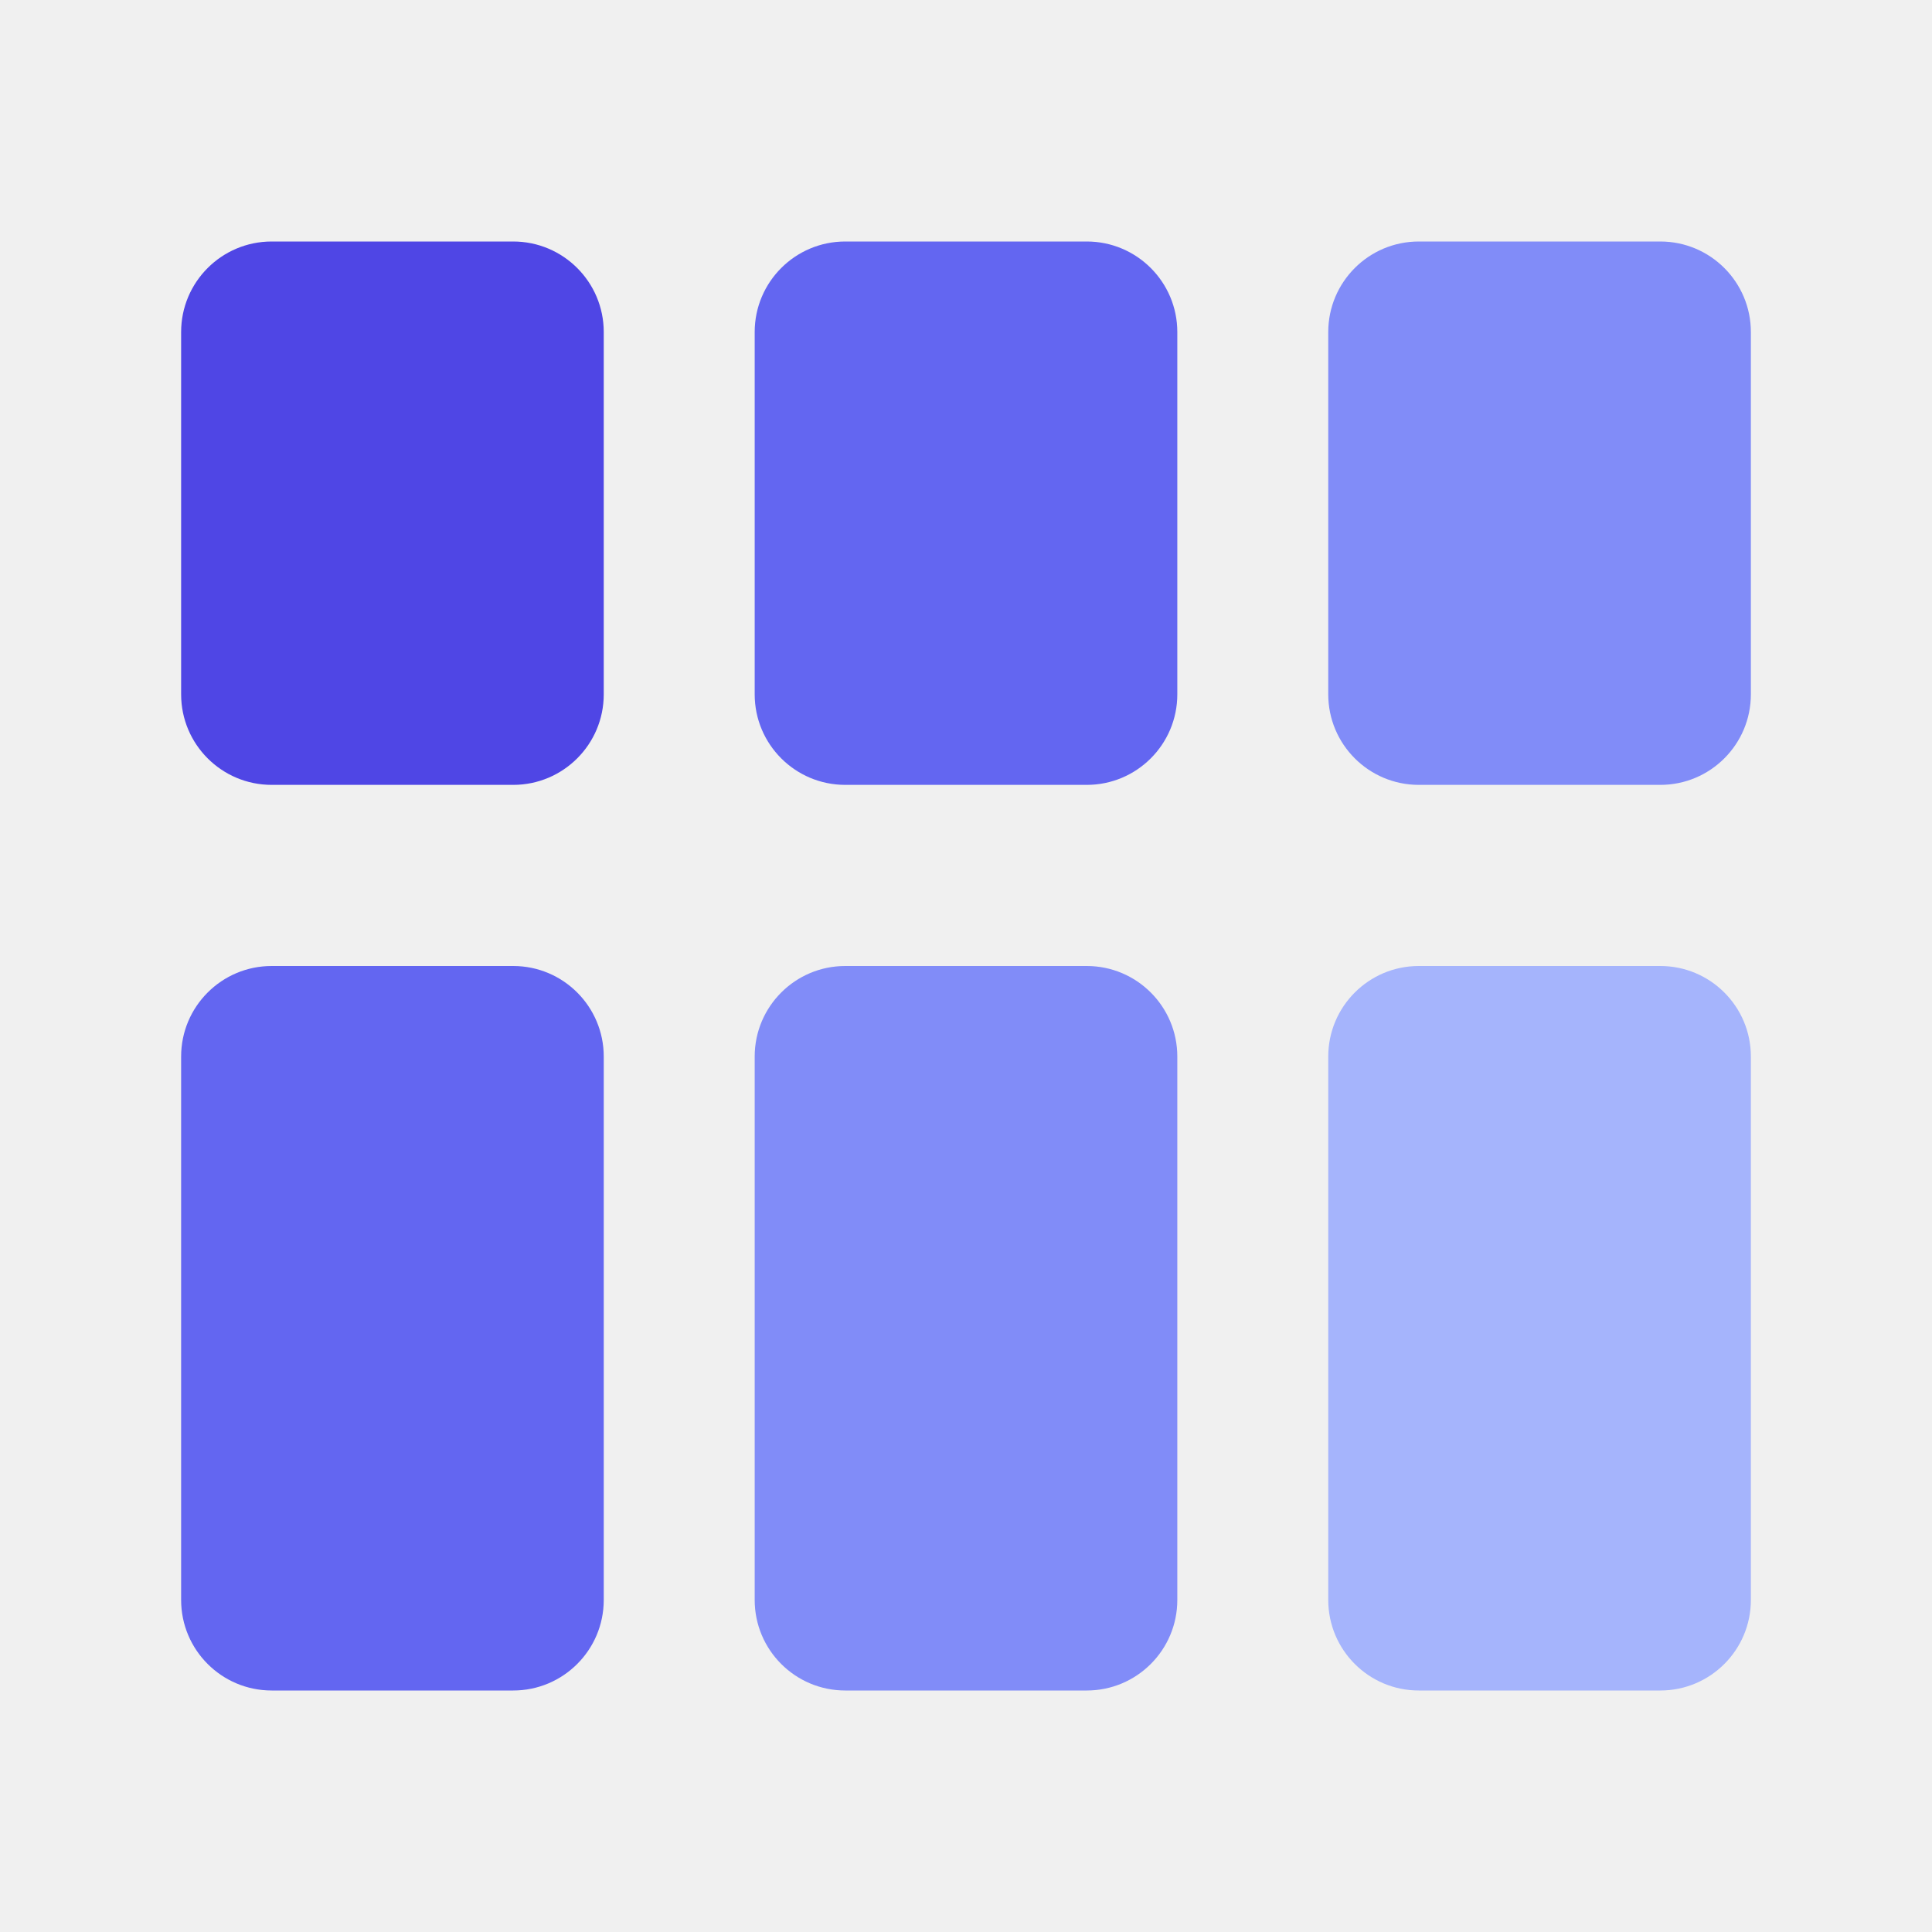
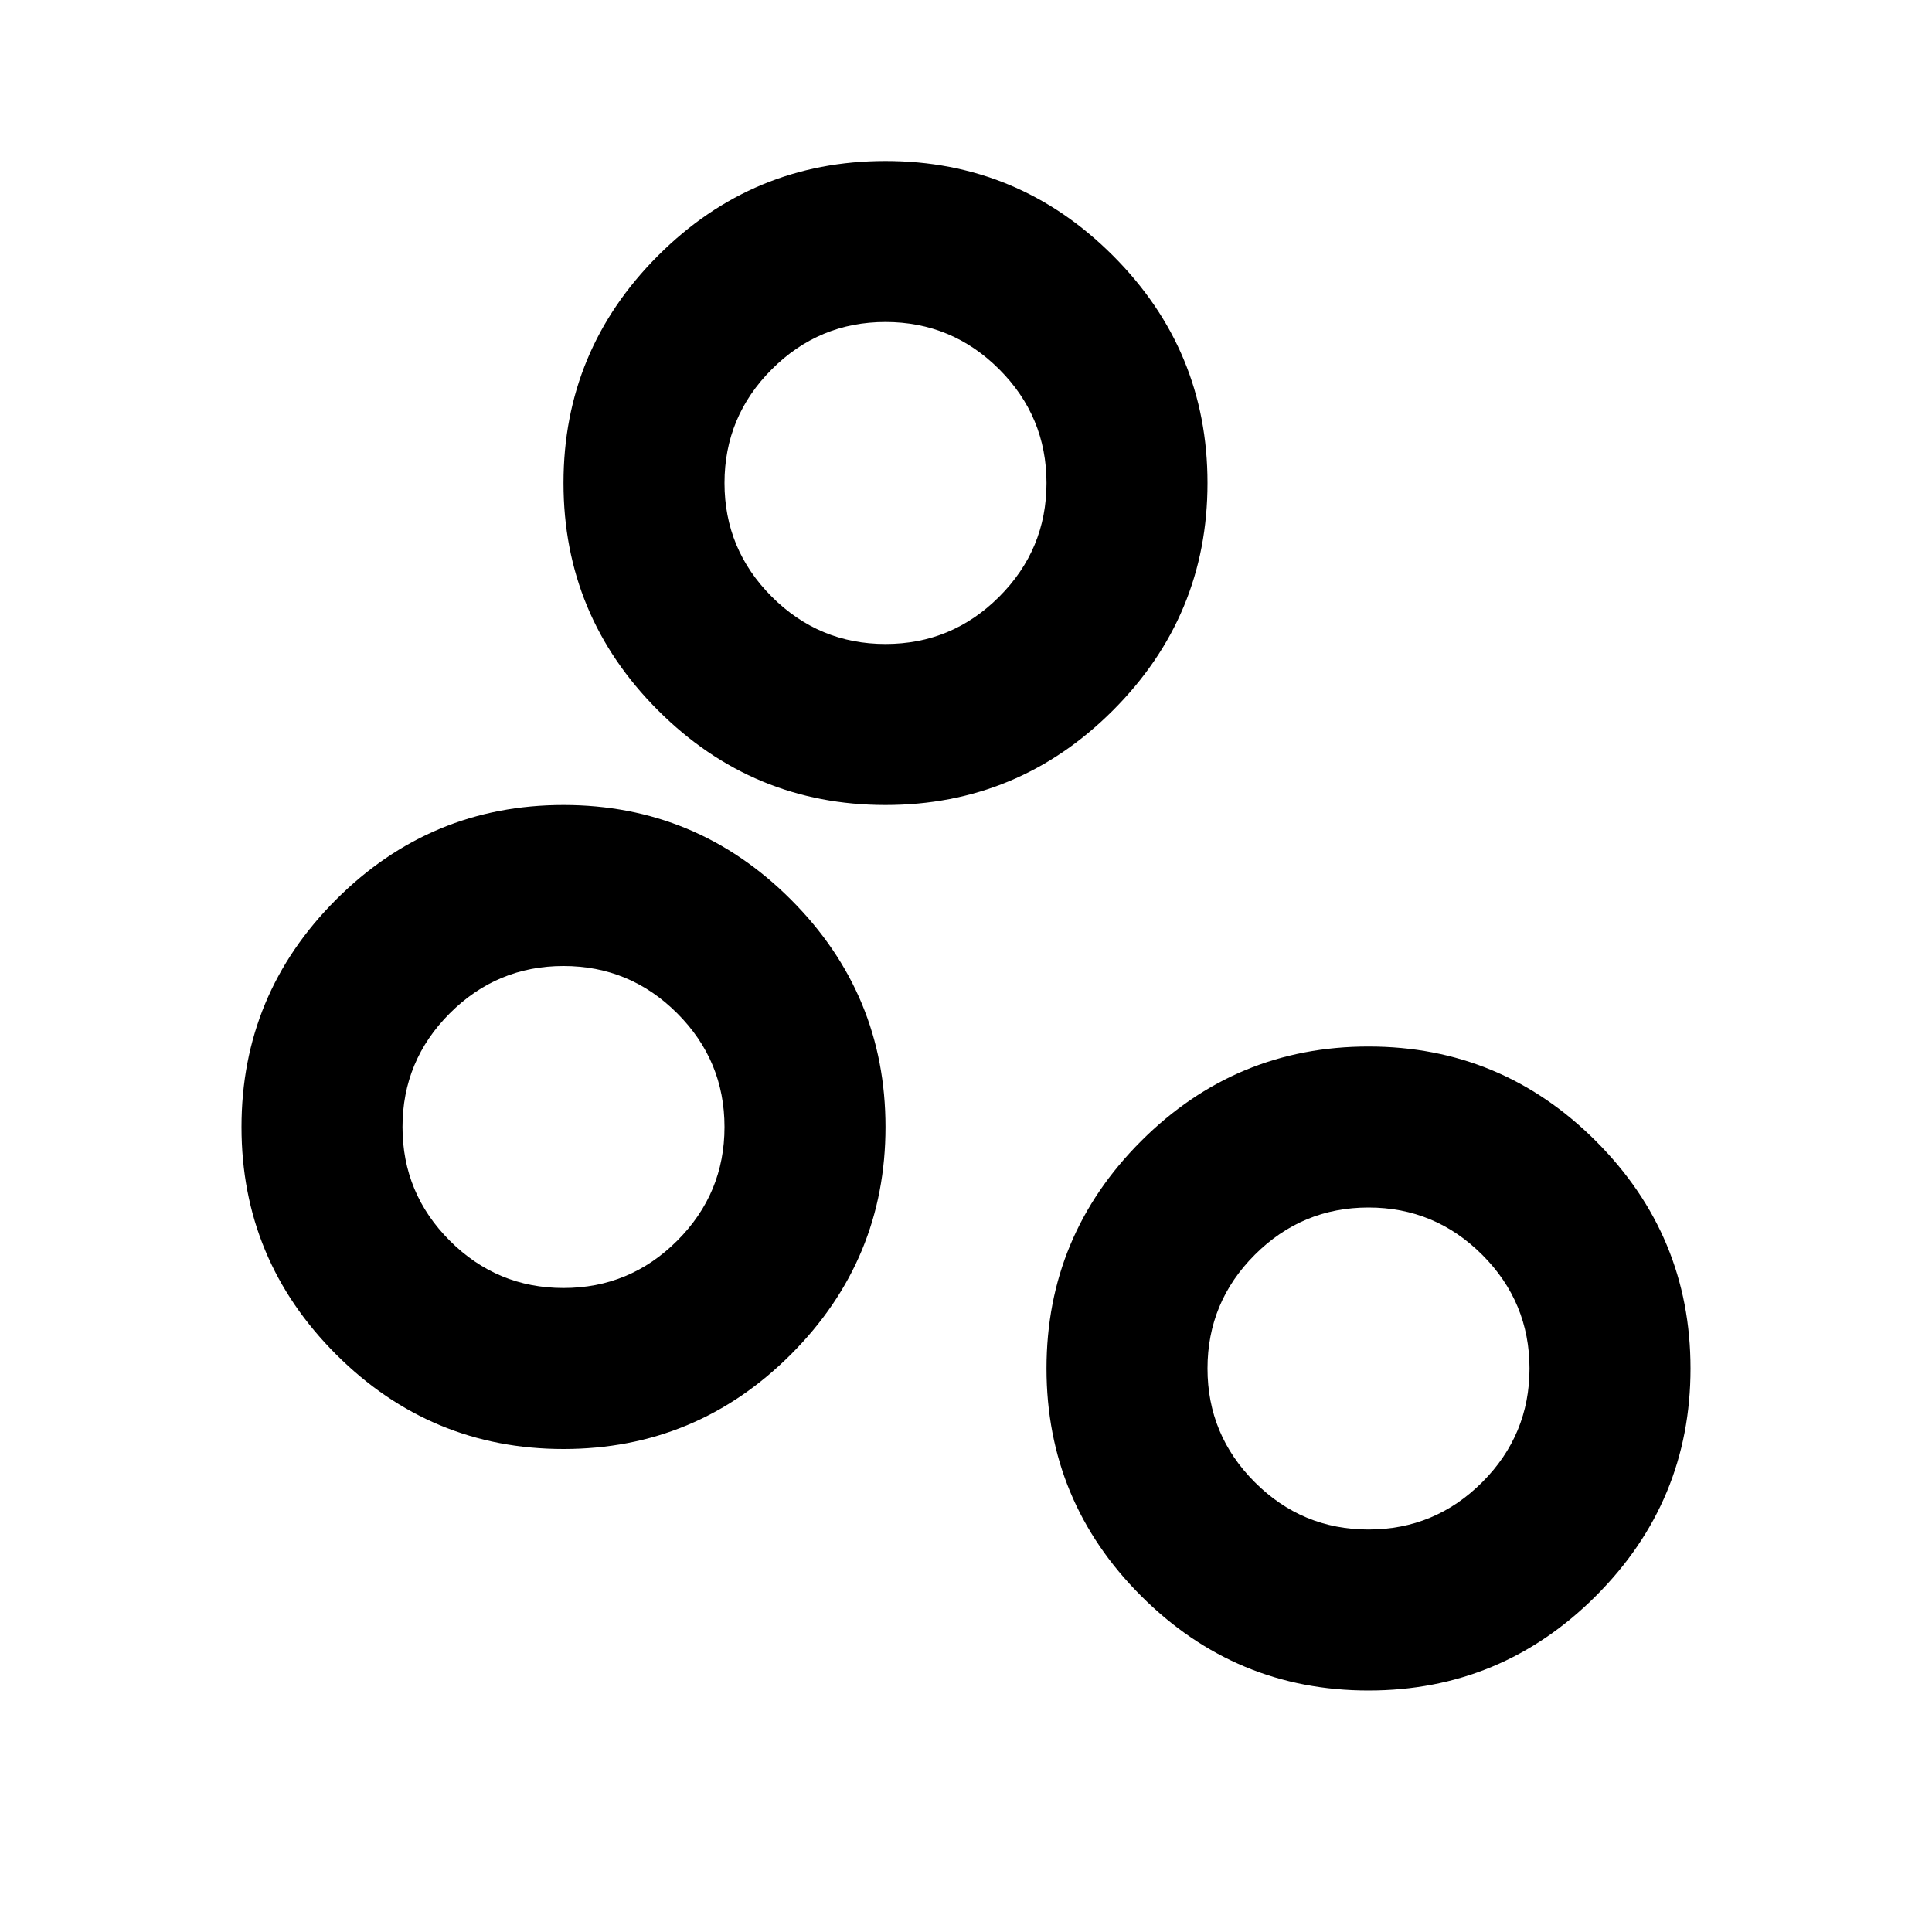
- <svg xmlns="http://www.w3.org/2000/svg" width="64" height="64" viewBox="0 0 64 64">
-   <rect x="6" y="8" width="14" height="18" rx="3" fill="#4F46E5" />
-   <rect x="25" y="8" width="14" height="18" rx="3" fill="#6366F1" />
-   <rect x="44" y="8" width="14" height="18" rx="3" fill="#818CF8" />
-   <rect x="6" y="32" width="14" height="24" rx="3" fill="#6366F1" />
-   <rect x="25" y="32" width="14" height="24" rx="3" fill="#818CF8" />
-   <rect x="44" y="32" width="14" height="24" rx="3" fill="#A5B4FC" />
+ <svg xmlns="http://www.w3.org/2000/svg" width="512" height="512" viewBox="0 0 960 960">
+   <rect x="0" y="0" width="960" height="960" fill="#ffffff" />
+   <g transform="translate(0 960)">
+     <path d="M680-120q-66 0-113-47t-47-113q0-66 47-113t113-47q66 0 113 47t47 113q0 66-47 113t-113 47Zm0-80q33 0 56.5-23.5T760-280q0-33-23.5-56.5T680-360q-33 0-56.5 23.5T600-280q0 33 23.5 56.5T680-200Zm-400-40q-66 0-113-47t-47-113q0-66 47-113t113-47q66 0 113 47t47 113q0 66-47 113t-113 47Zm0-80q33 0 56.5-23.5T360-400q0-33-23.5-56.5T280-480q-33 0-56.5 23.5T200-400q0 33 23.5 56.5T280-320Zm160-240q-66 0-113-47t-47-113q0-66 47-113t113-47q66 0 113 47t47 113q0 66-47 113t-113 47Zm0-80q33 0 56.5-23.5T520-720q0-33-23.5-56.5T440-800q-33 0-56.5 23.5T360-720q0 33 23.5 56.5T440-640Zm240 360ZM280-400Zm160-320Z" fill="#000000" />
+   </g>
</svg>
